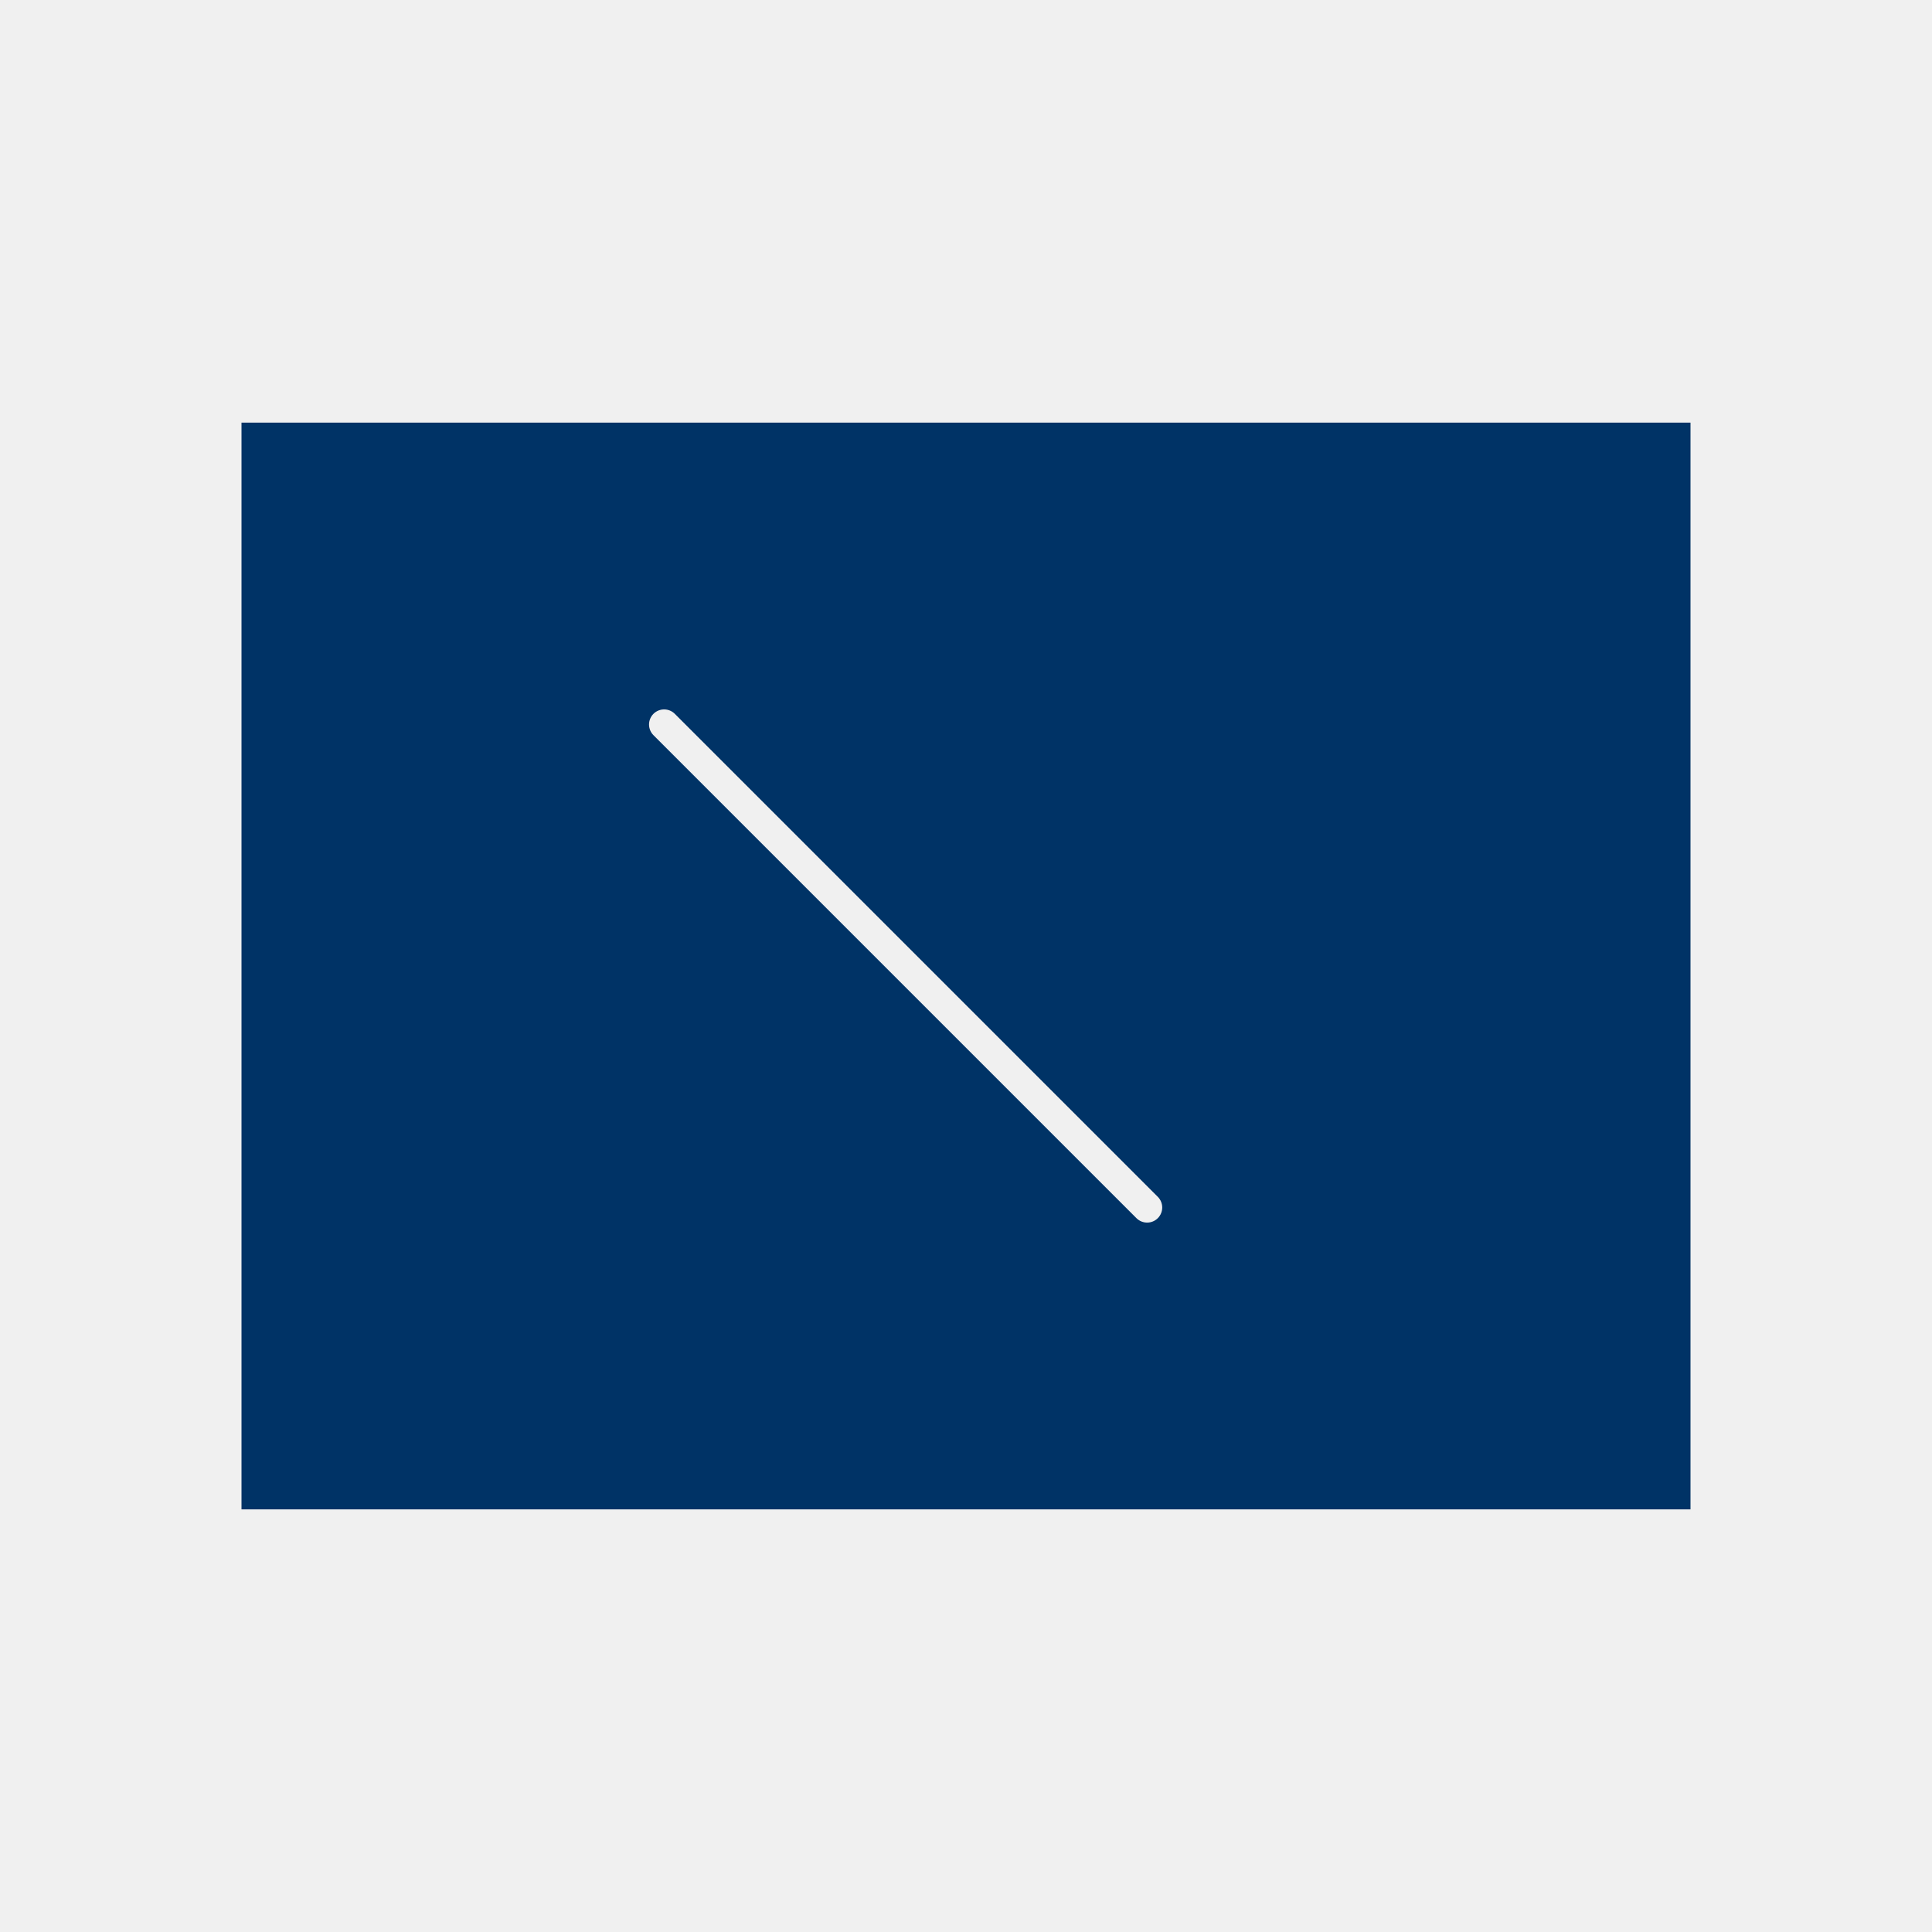
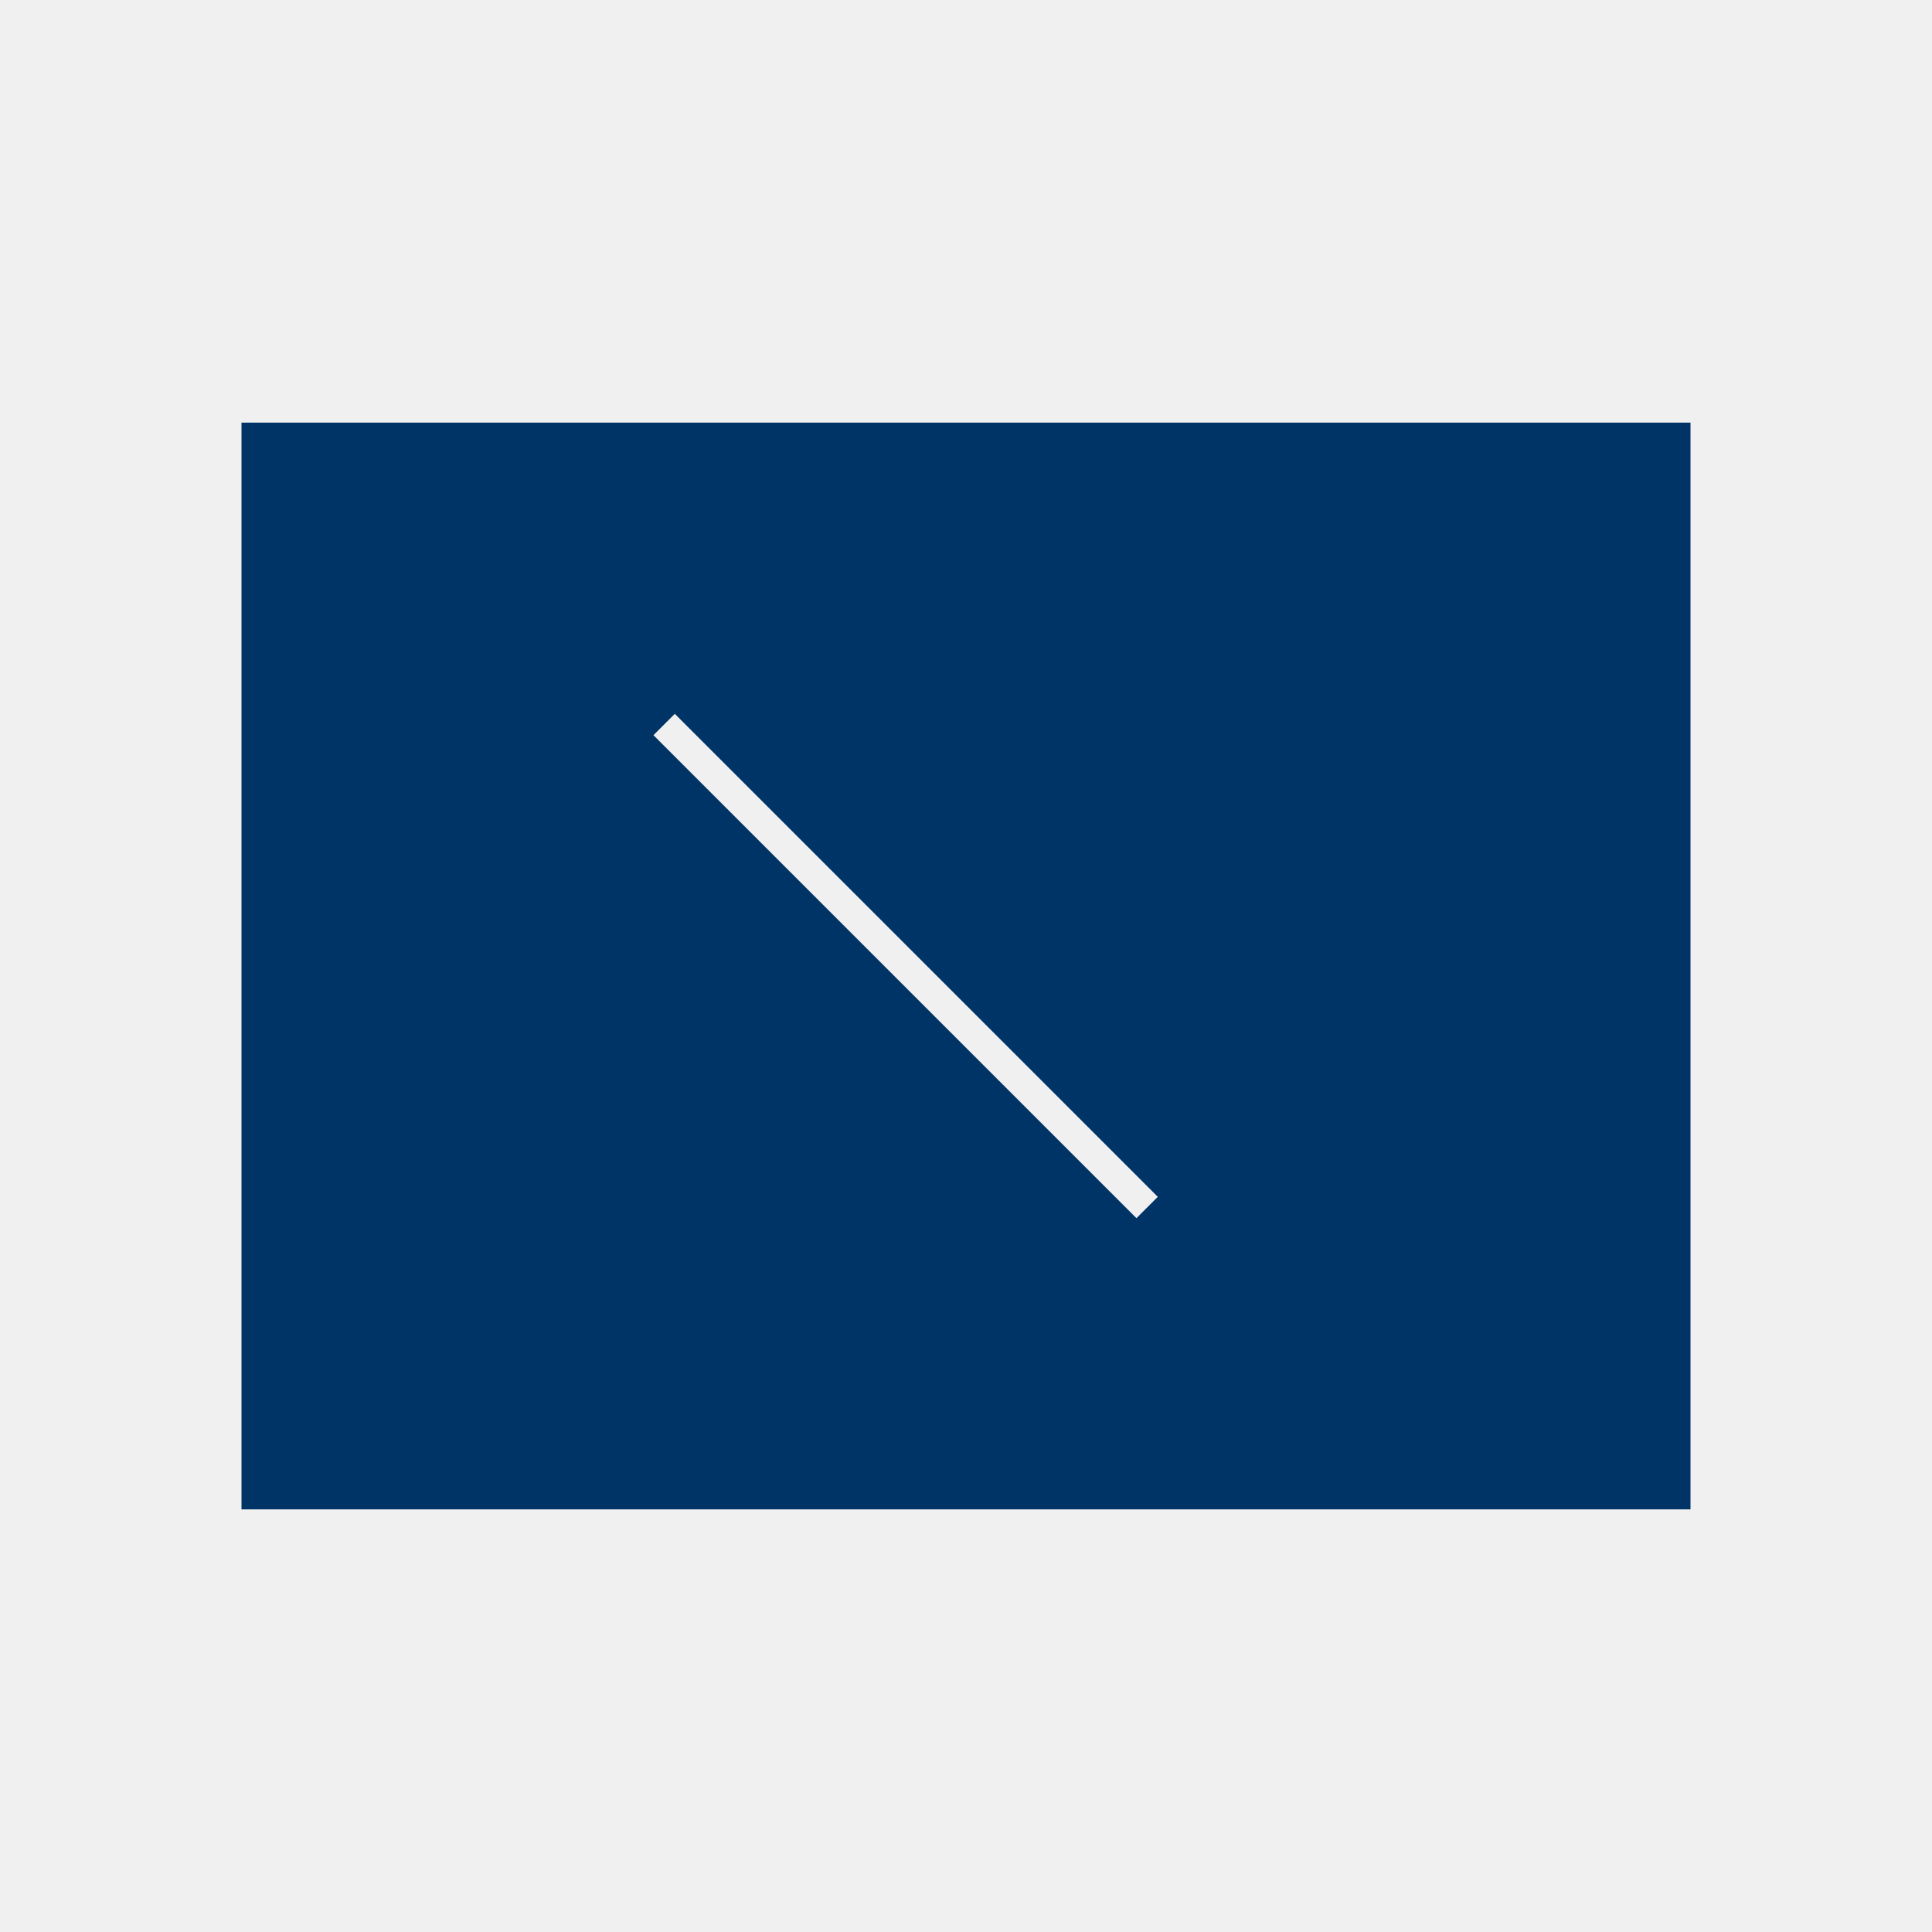
<svg xmlns="http://www.w3.org/2000/svg" viewBox="0 0 64 64" width="64" height="64">
  <defs>
    <mask id="morphea-cutout-mask" maskUnits="userSpaceOnUse">
      <rect x="0" y="0" width="64" height="64" fill="white" />
-       <path d="M 22 24 L 38 40" fill="none" stroke="black" stroke-width="1" stroke-linecap="round" stroke-linejoin="round" />
+       <path d="M 22 24 L 38 40" fill="none" stroke="black" stroke-width="1" stroke-linecap="butt" stroke-linejoin="round" />
    </mask>
  </defs>
  <g mask="url(#morphea-cutout-mask)">
    <rect x="8" y="14" width="48" height="36" rx="0" ry="0" fill="#003366" />
  </g>
</svg>
